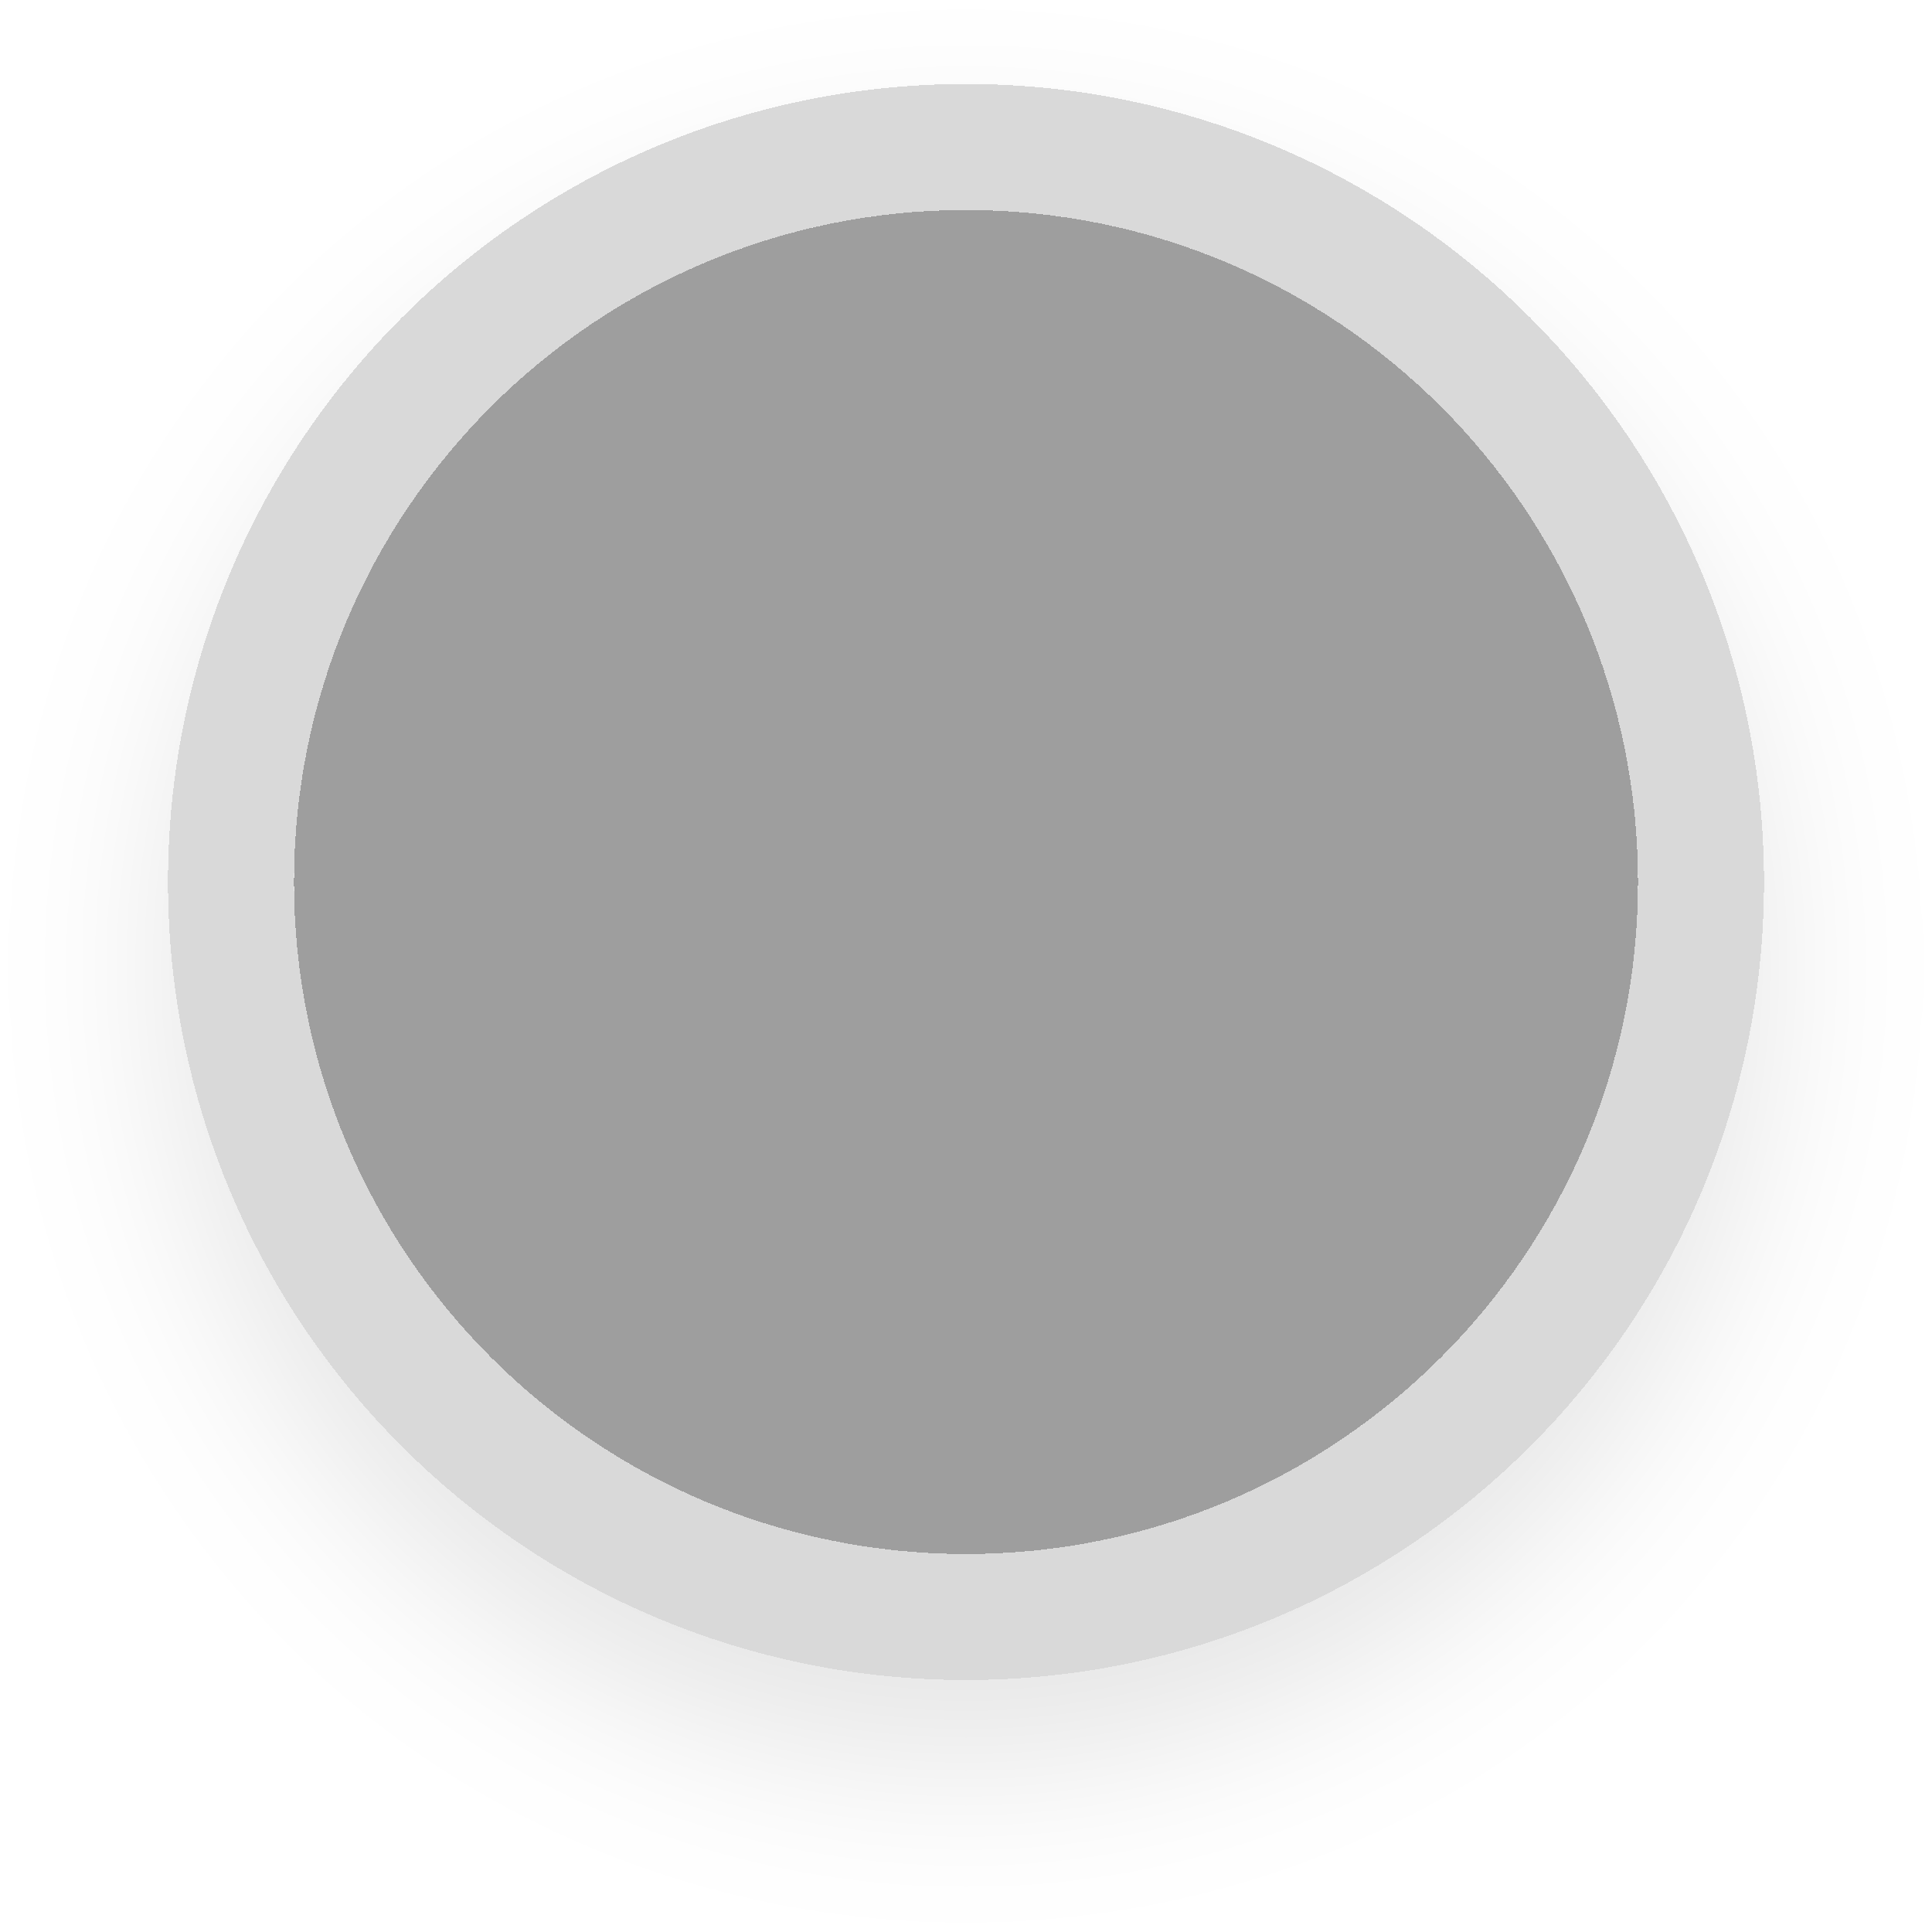
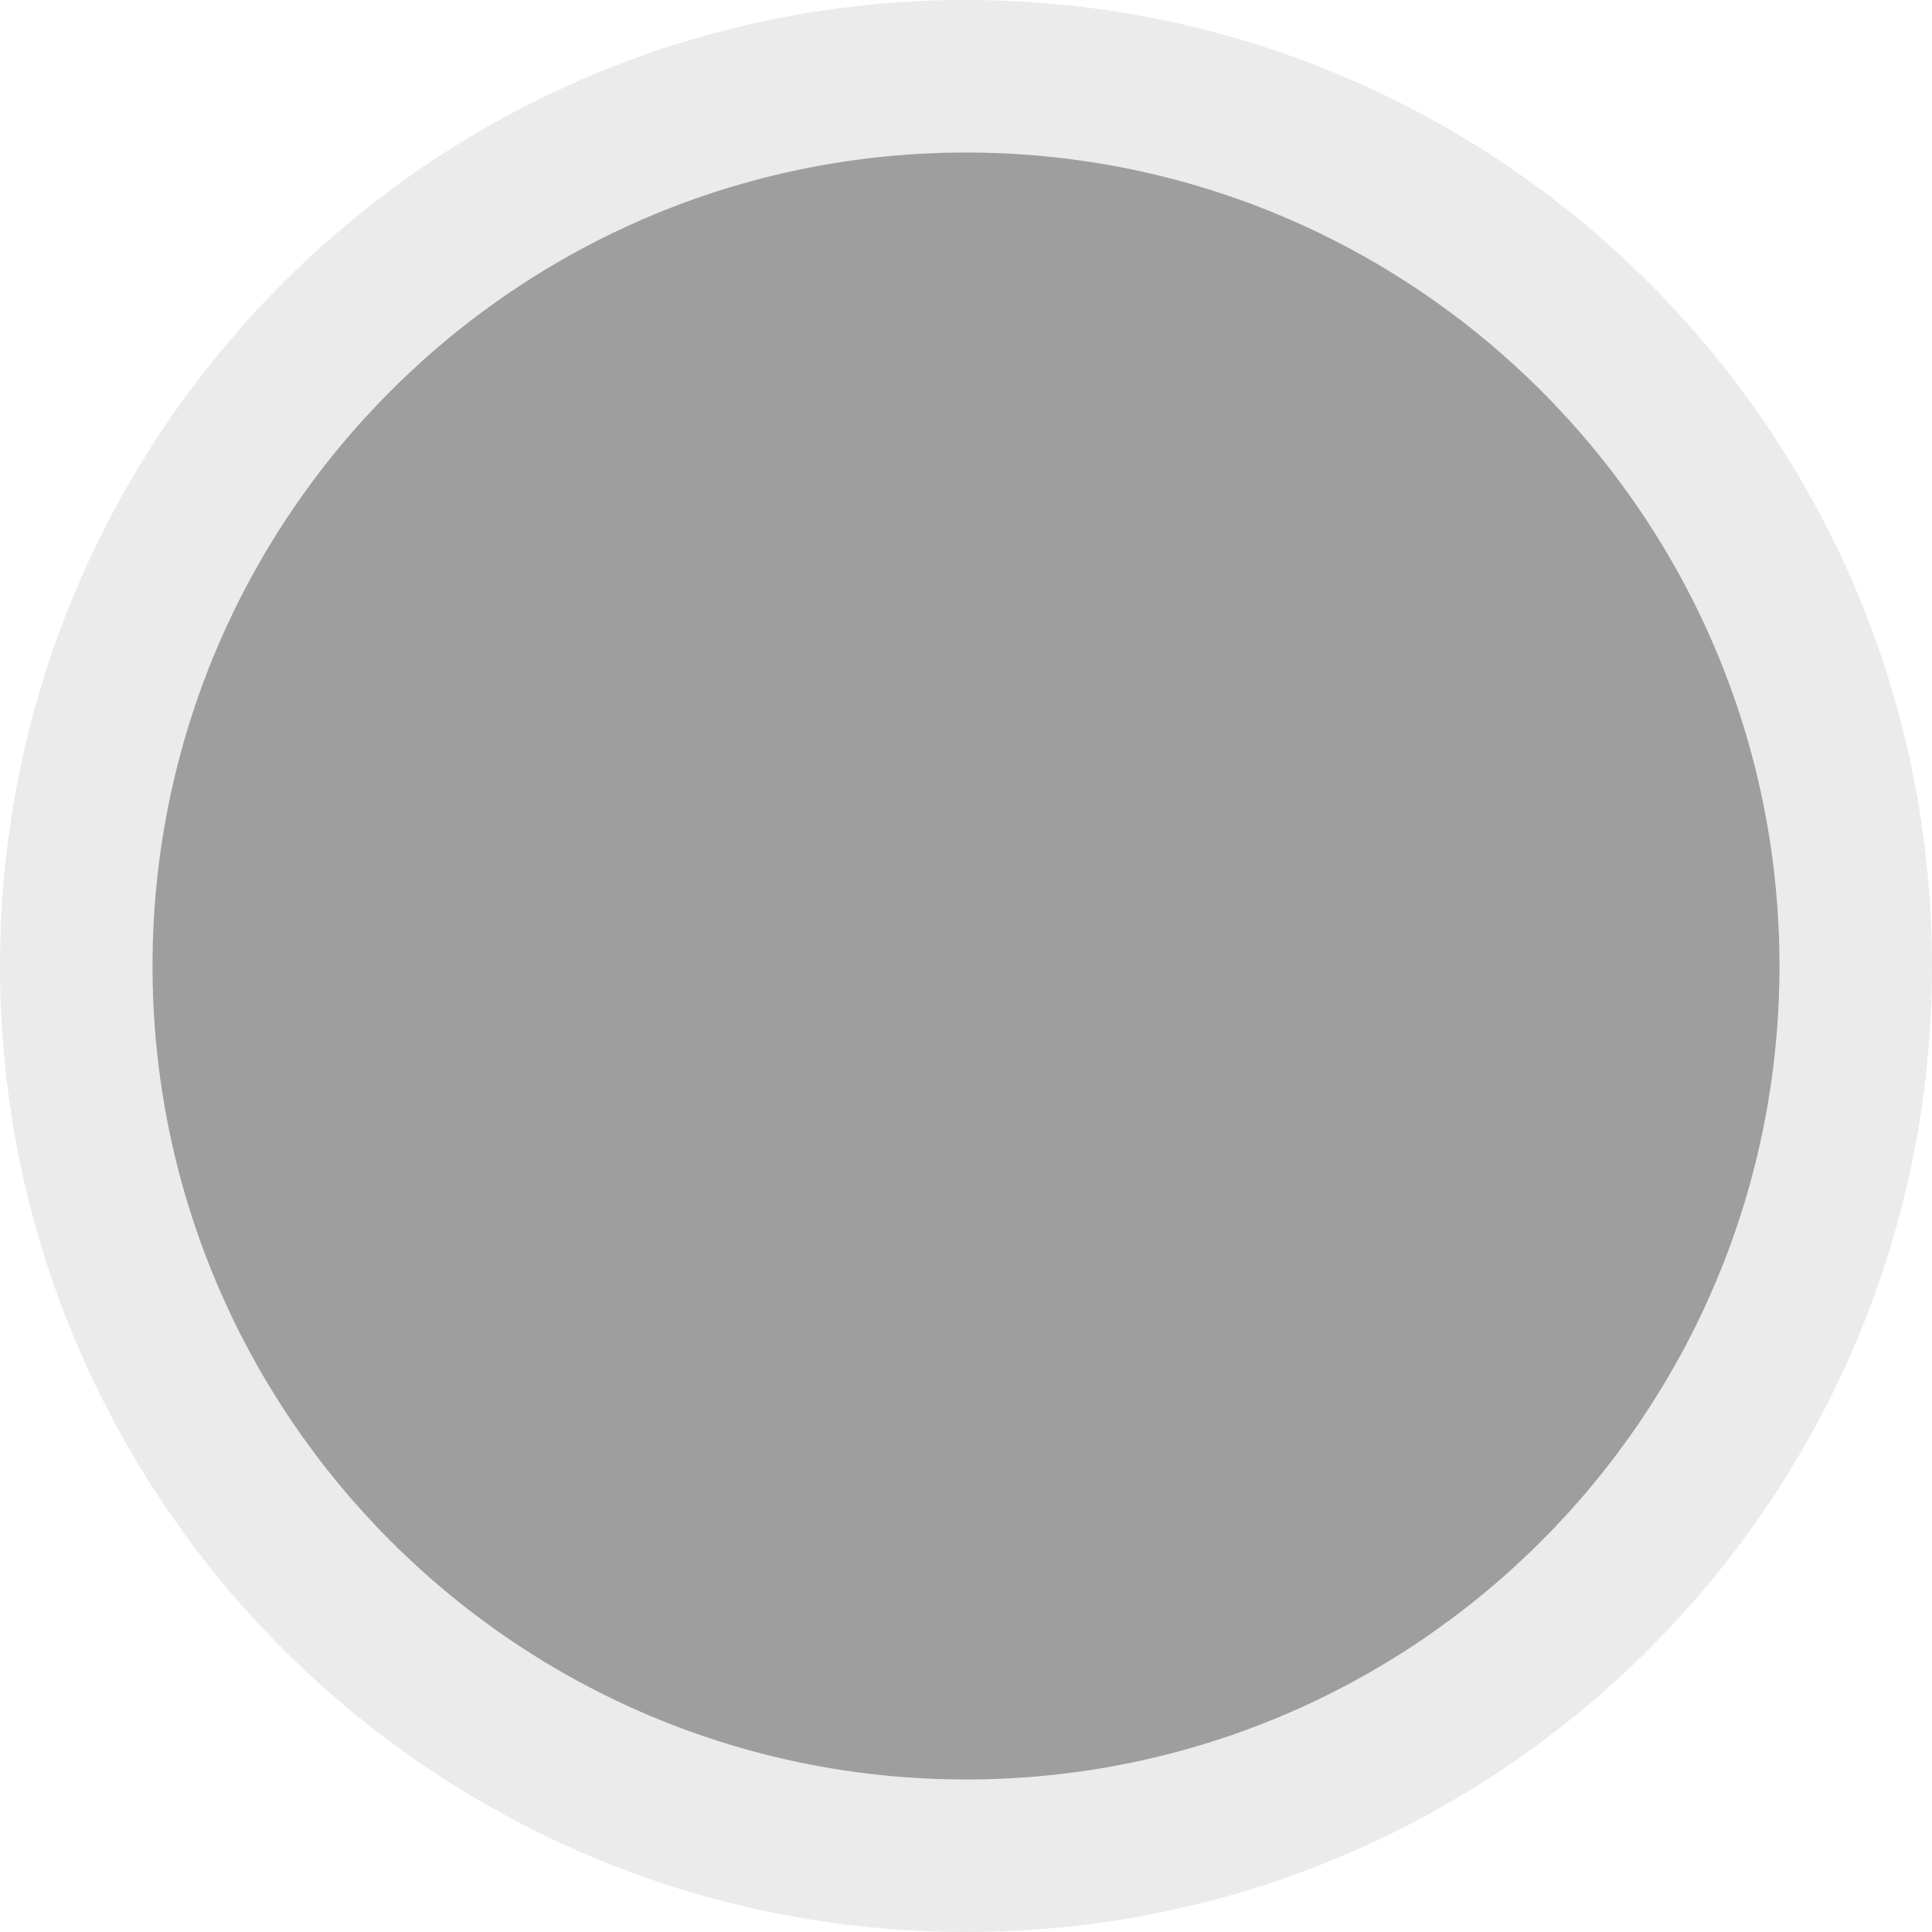
- <svg xmlns="http://www.w3.org/2000/svg" width="46" height="46" viewBox="0 0 46 46" fill="none">
-   <g filter="url(#filter0_bd_207_1373)">
-     <circle cx="23" cy="21" r="16" fill="#9E9E9E" shape-rendering="crispEdges" />
-     <circle cx="23" cy="21" r="17.5" stroke="#D6D6D6" stroke-opacity="0.45" stroke-width="3" stroke-linecap="round" style="mix-blend-mode:color-burn" shape-rendering="crispEdges" />
-     <circle cx="23" cy="21" r="17.5" stroke="black" stroke-opacity="0.08" stroke-width="3" stroke-linecap="round" style="mix-blend-mode:luminosity" shape-rendering="crispEdges" />
-   </g>
-   <defs>
-     <filter id="filter0_bd_207_1373" x="-96" y="-98" width="238" height="238" filterUnits="userSpaceOnUse" color-interpolation-filters="sRGB">
-       <feFlood flood-opacity="0" result="BackgroundImageFix" />
-       <feGaussianBlur in="BackgroundImageFix" stdDeviation="50" />
-       <feComposite in2="SourceAlpha" operator="in" result="effect1_backgroundBlur_207_1373" />
-       <feColorMatrix in="SourceAlpha" type="matrix" values="0 0 0 0 0 0 0 0 0 0 0 0 0 0 0 0 0 0 127 0" result="hardAlpha" />
-       <feOffset dy="2" />
-       <feGaussianBlur stdDeviation="2" />
-       <feComposite in2="hardAlpha" operator="out" />
-       <feColorMatrix type="matrix" values="0 0 0 0 0 0 0 0 0 0 0 0 0 0 0 0 0 0 0.1 0" />
-       <feBlend mode="normal" in2="effect1_backgroundBlur_207_1373" result="effect2_dropShadow_207_1373" />
-       <feBlend mode="normal" in="SourceGraphic" in2="effect2_dropShadow_207_1373" result="shape" />
-     </filter>
-   </defs>
+ <svg xmlns="http://www.w3.org/2000/svg" width="38" height="38" viewBox="0 0 38 38" fill="none">
+   <circle cx="19" cy="19" r="16" fill="#9E9E9E" />
+   <circle cx="19" cy="19" r="17.5" stroke="#D6D6D6" stroke-opacity="0.45" stroke-width="3" stroke-linecap="round" style="mix-blend-mode:color-burn" />
+   <circle cx="19" cy="19" r="17.5" stroke="black" stroke-opacity="0.08" stroke-width="3" stroke-linecap="round" style="mix-blend-mode:luminosity" />
</svg>
